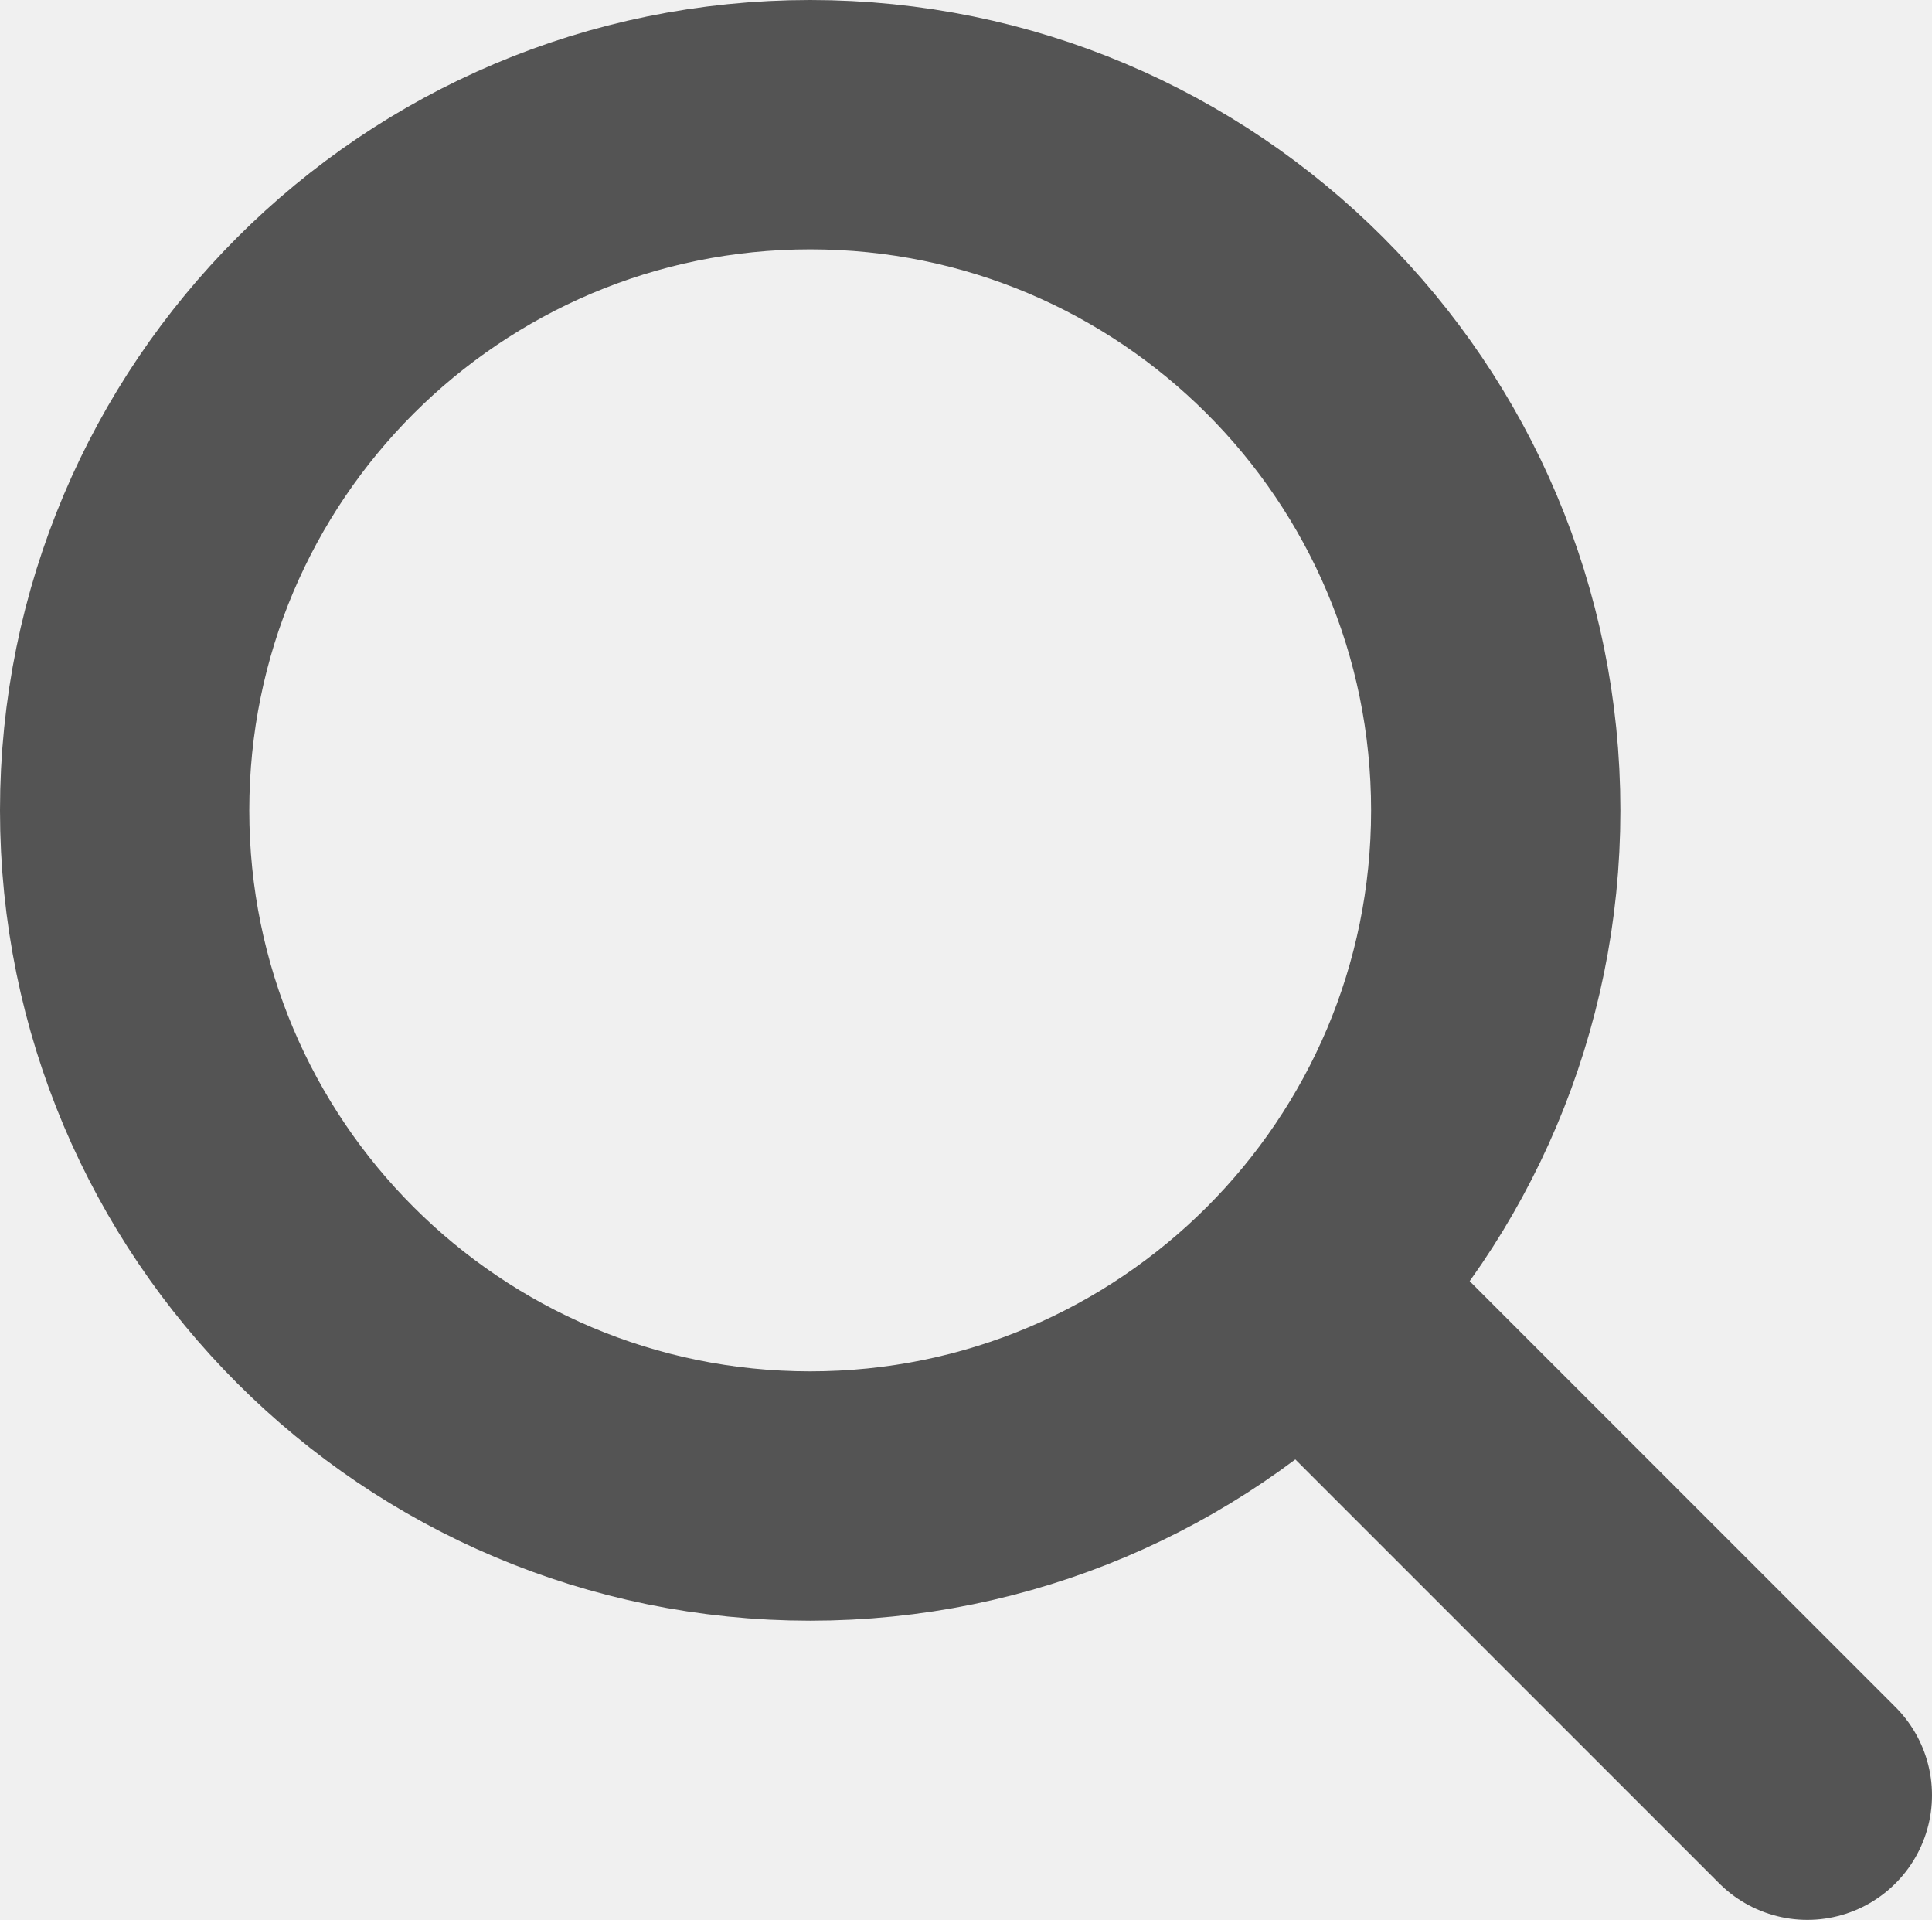
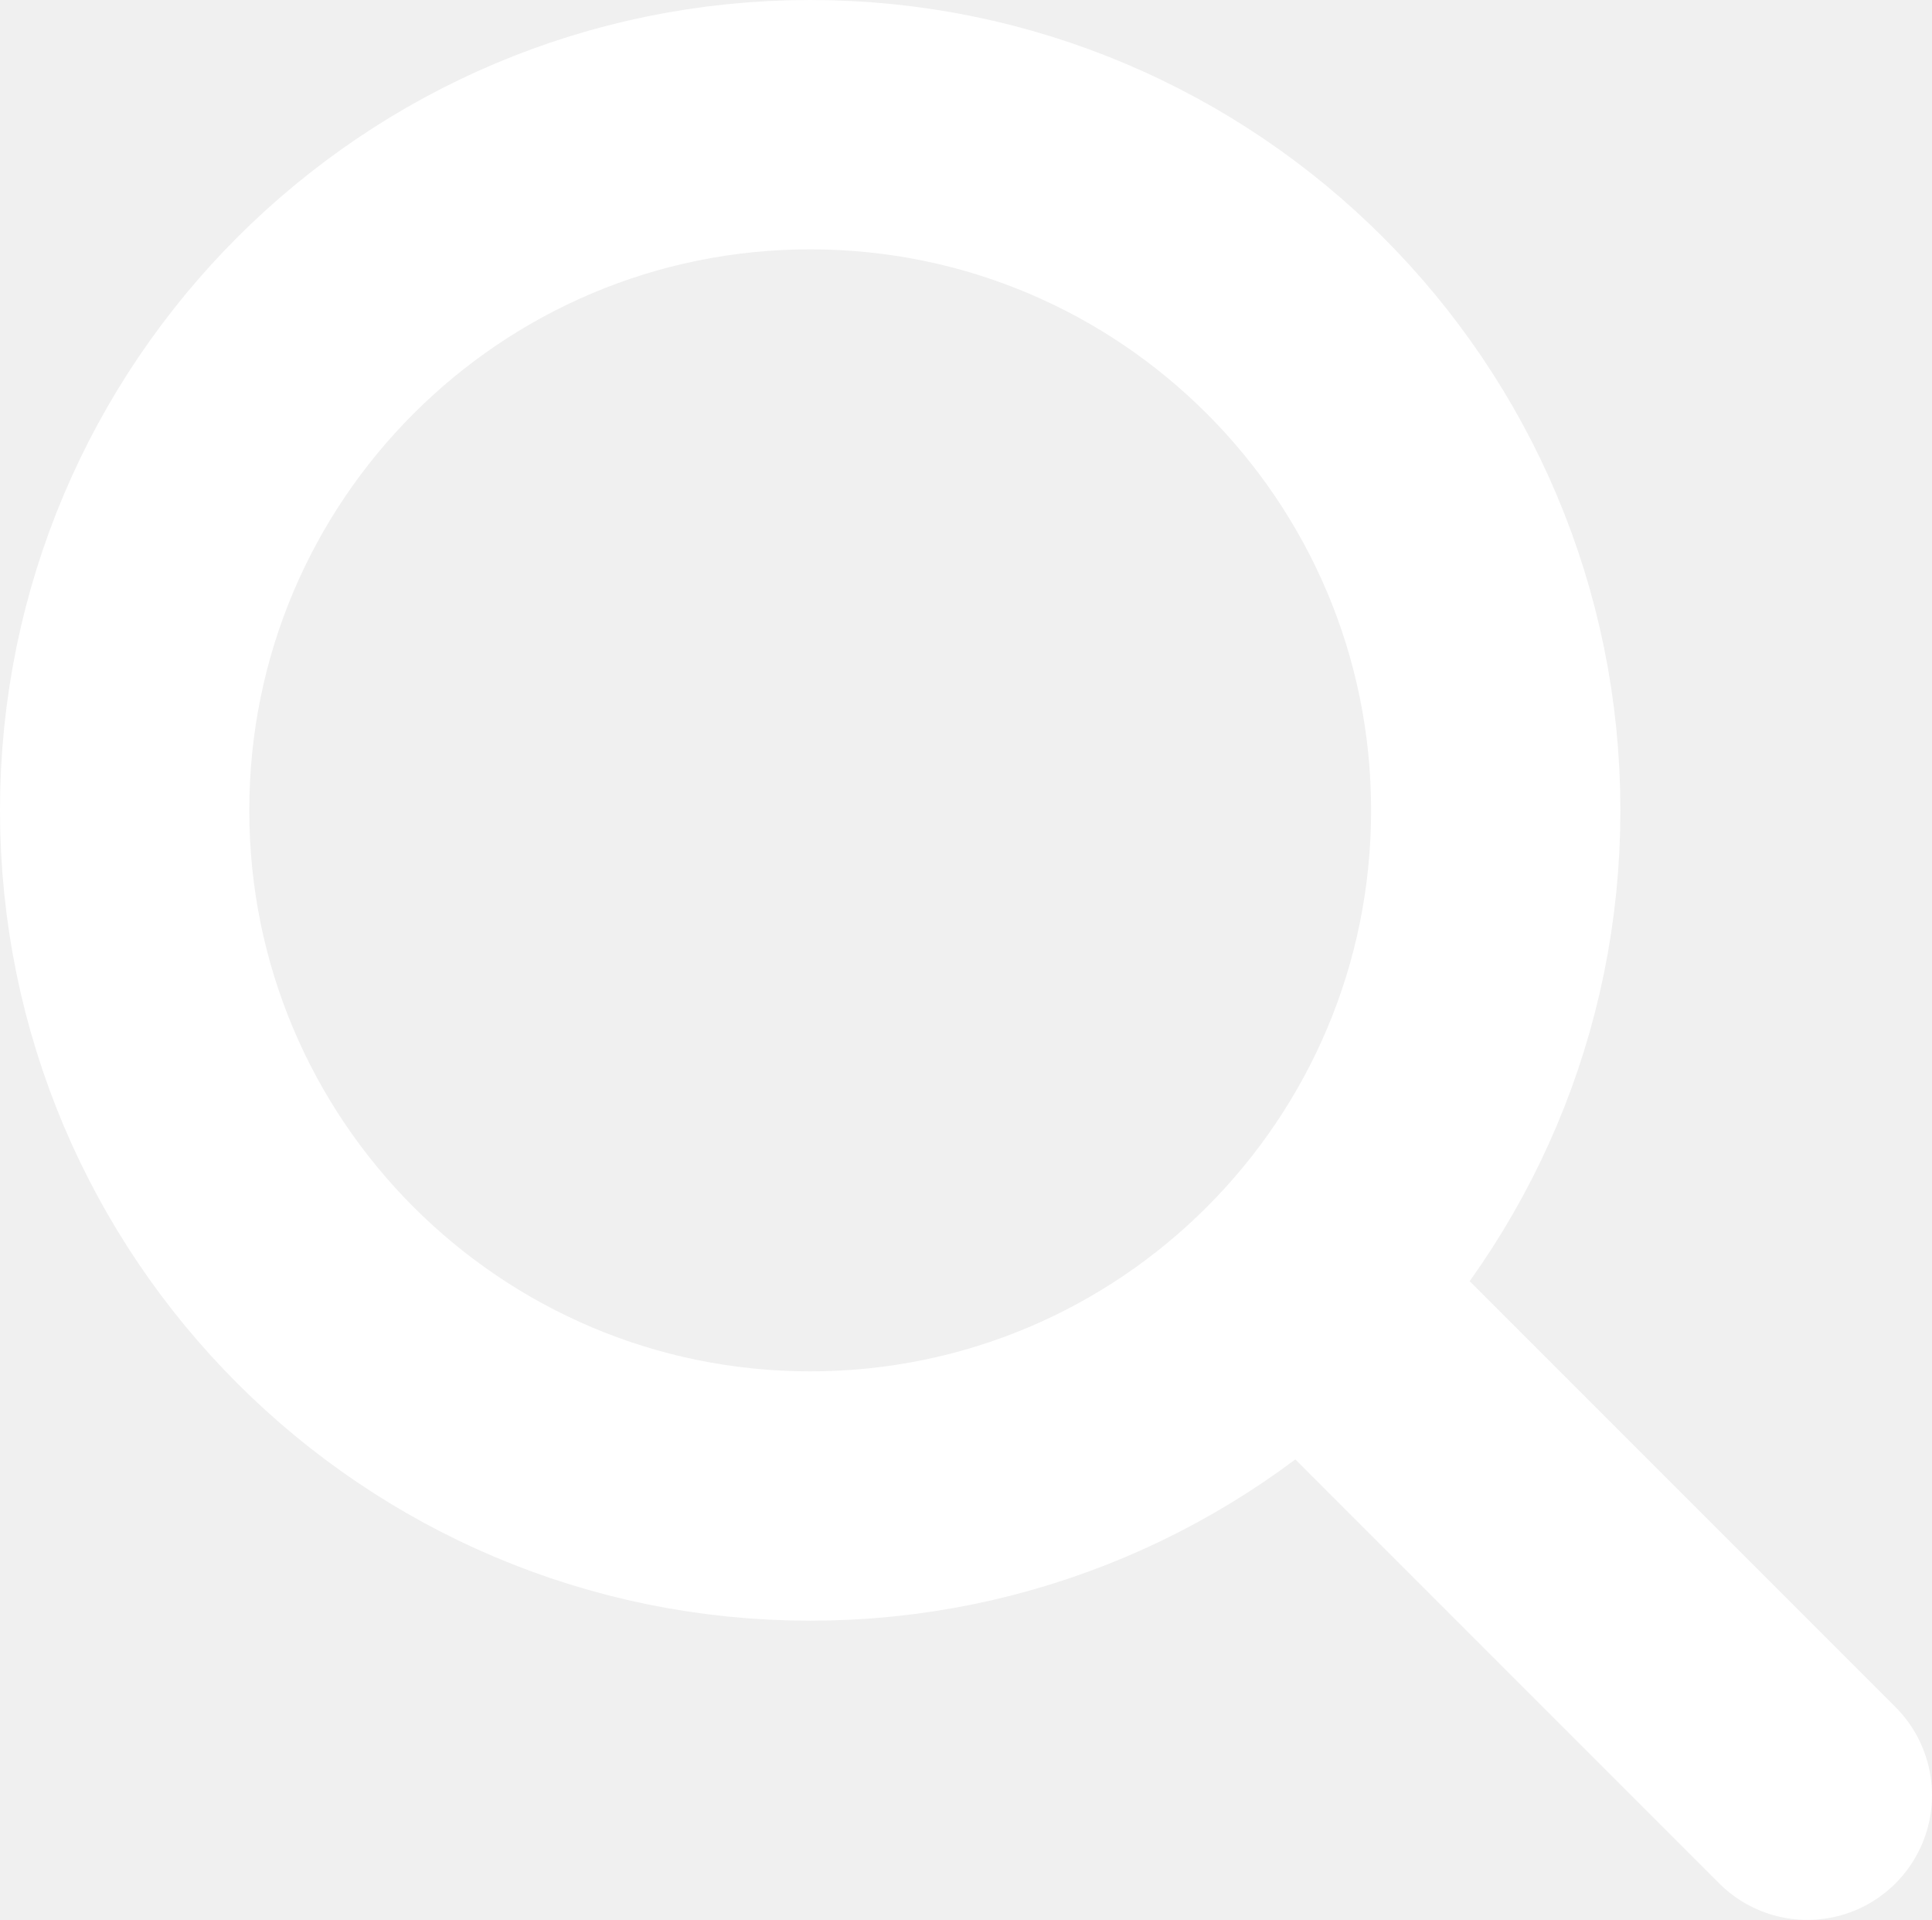
<svg xmlns="http://www.w3.org/2000/svg" version="1.1" id="Слой_1" x="0px" y="0px" viewBox="0 0 15.5 15.4" style="enable-background:new 0 0 15.5 15.4;" xml:space="preserve">
  <style type="text/css">
- 	.st0{fill:none;stroke:#545454;stroke-width:2;stroke-linecap:round;stroke-linejoin:round;}
+ 	.st0{fill:none;stroke:white;stroke-width:2;stroke-linecap:round;stroke-linejoin:round;}
</style>
  <g>
    <circle id="Эллипс_3" class="st0" cx="6.5" cy="6.5" r="5.5" />
    <path id="Фигура_4" class="st0" d="M14.5,14.4l-4-4" />
  </g>
</svg>
